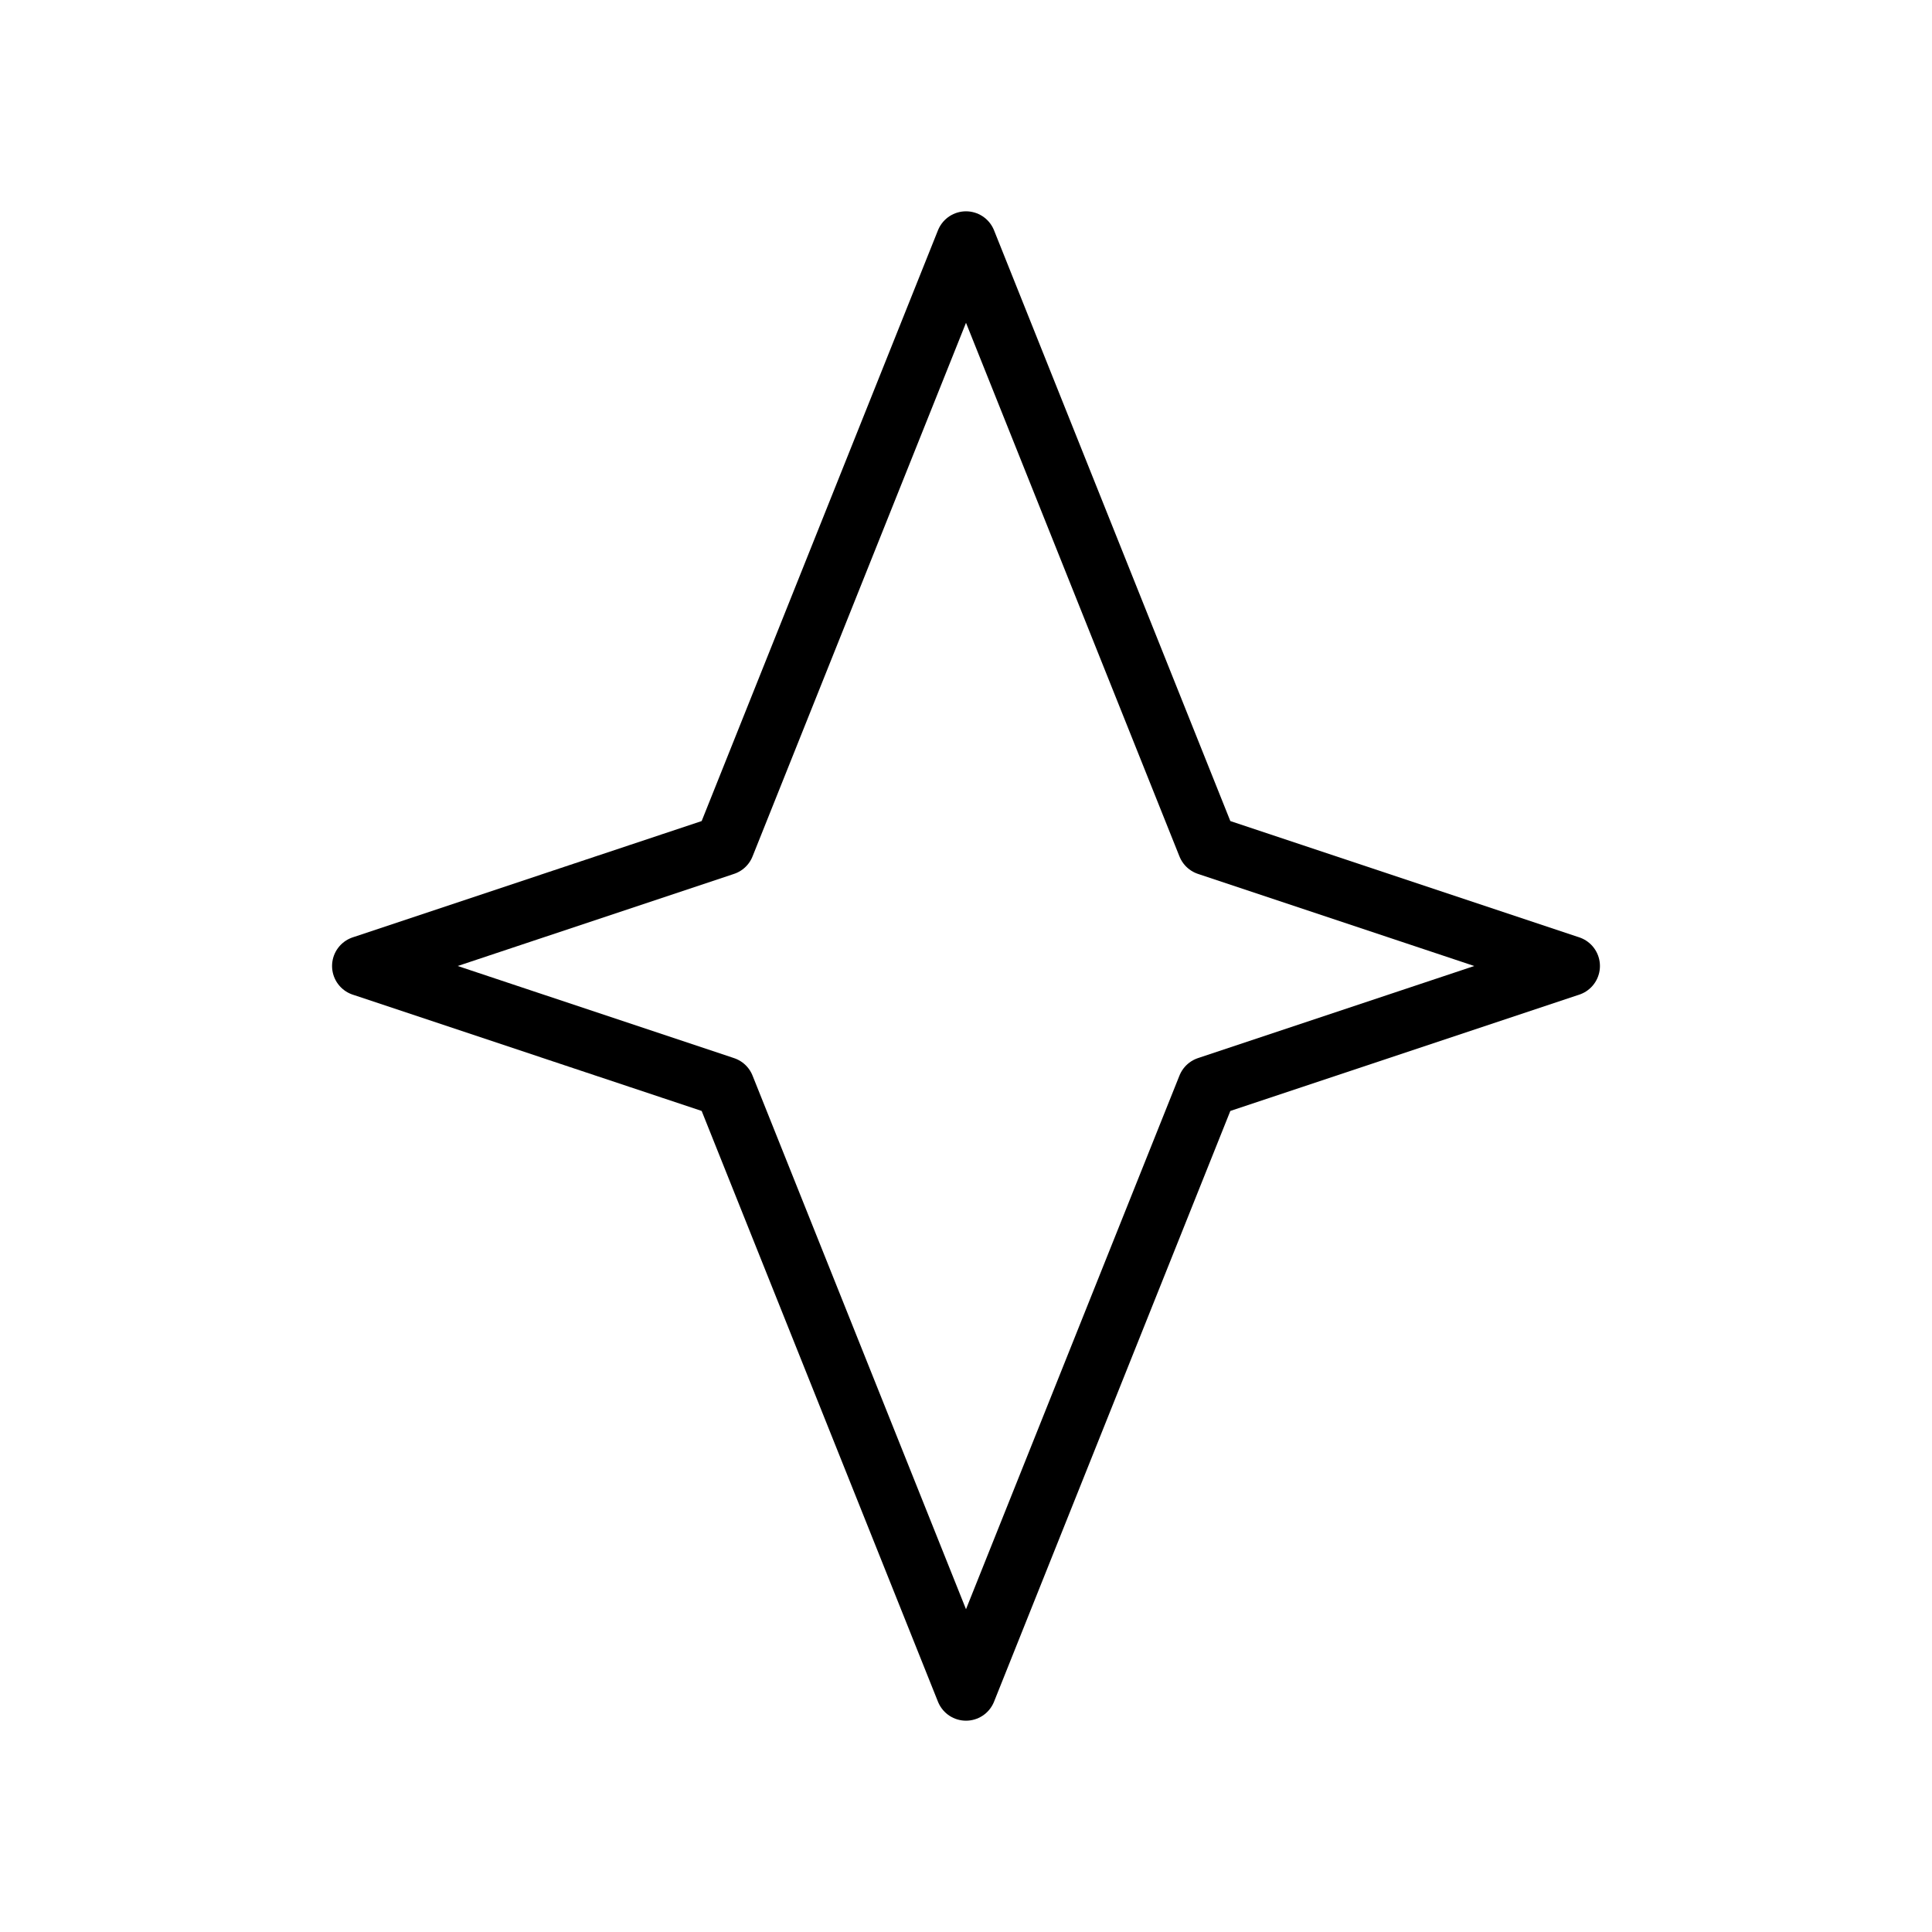
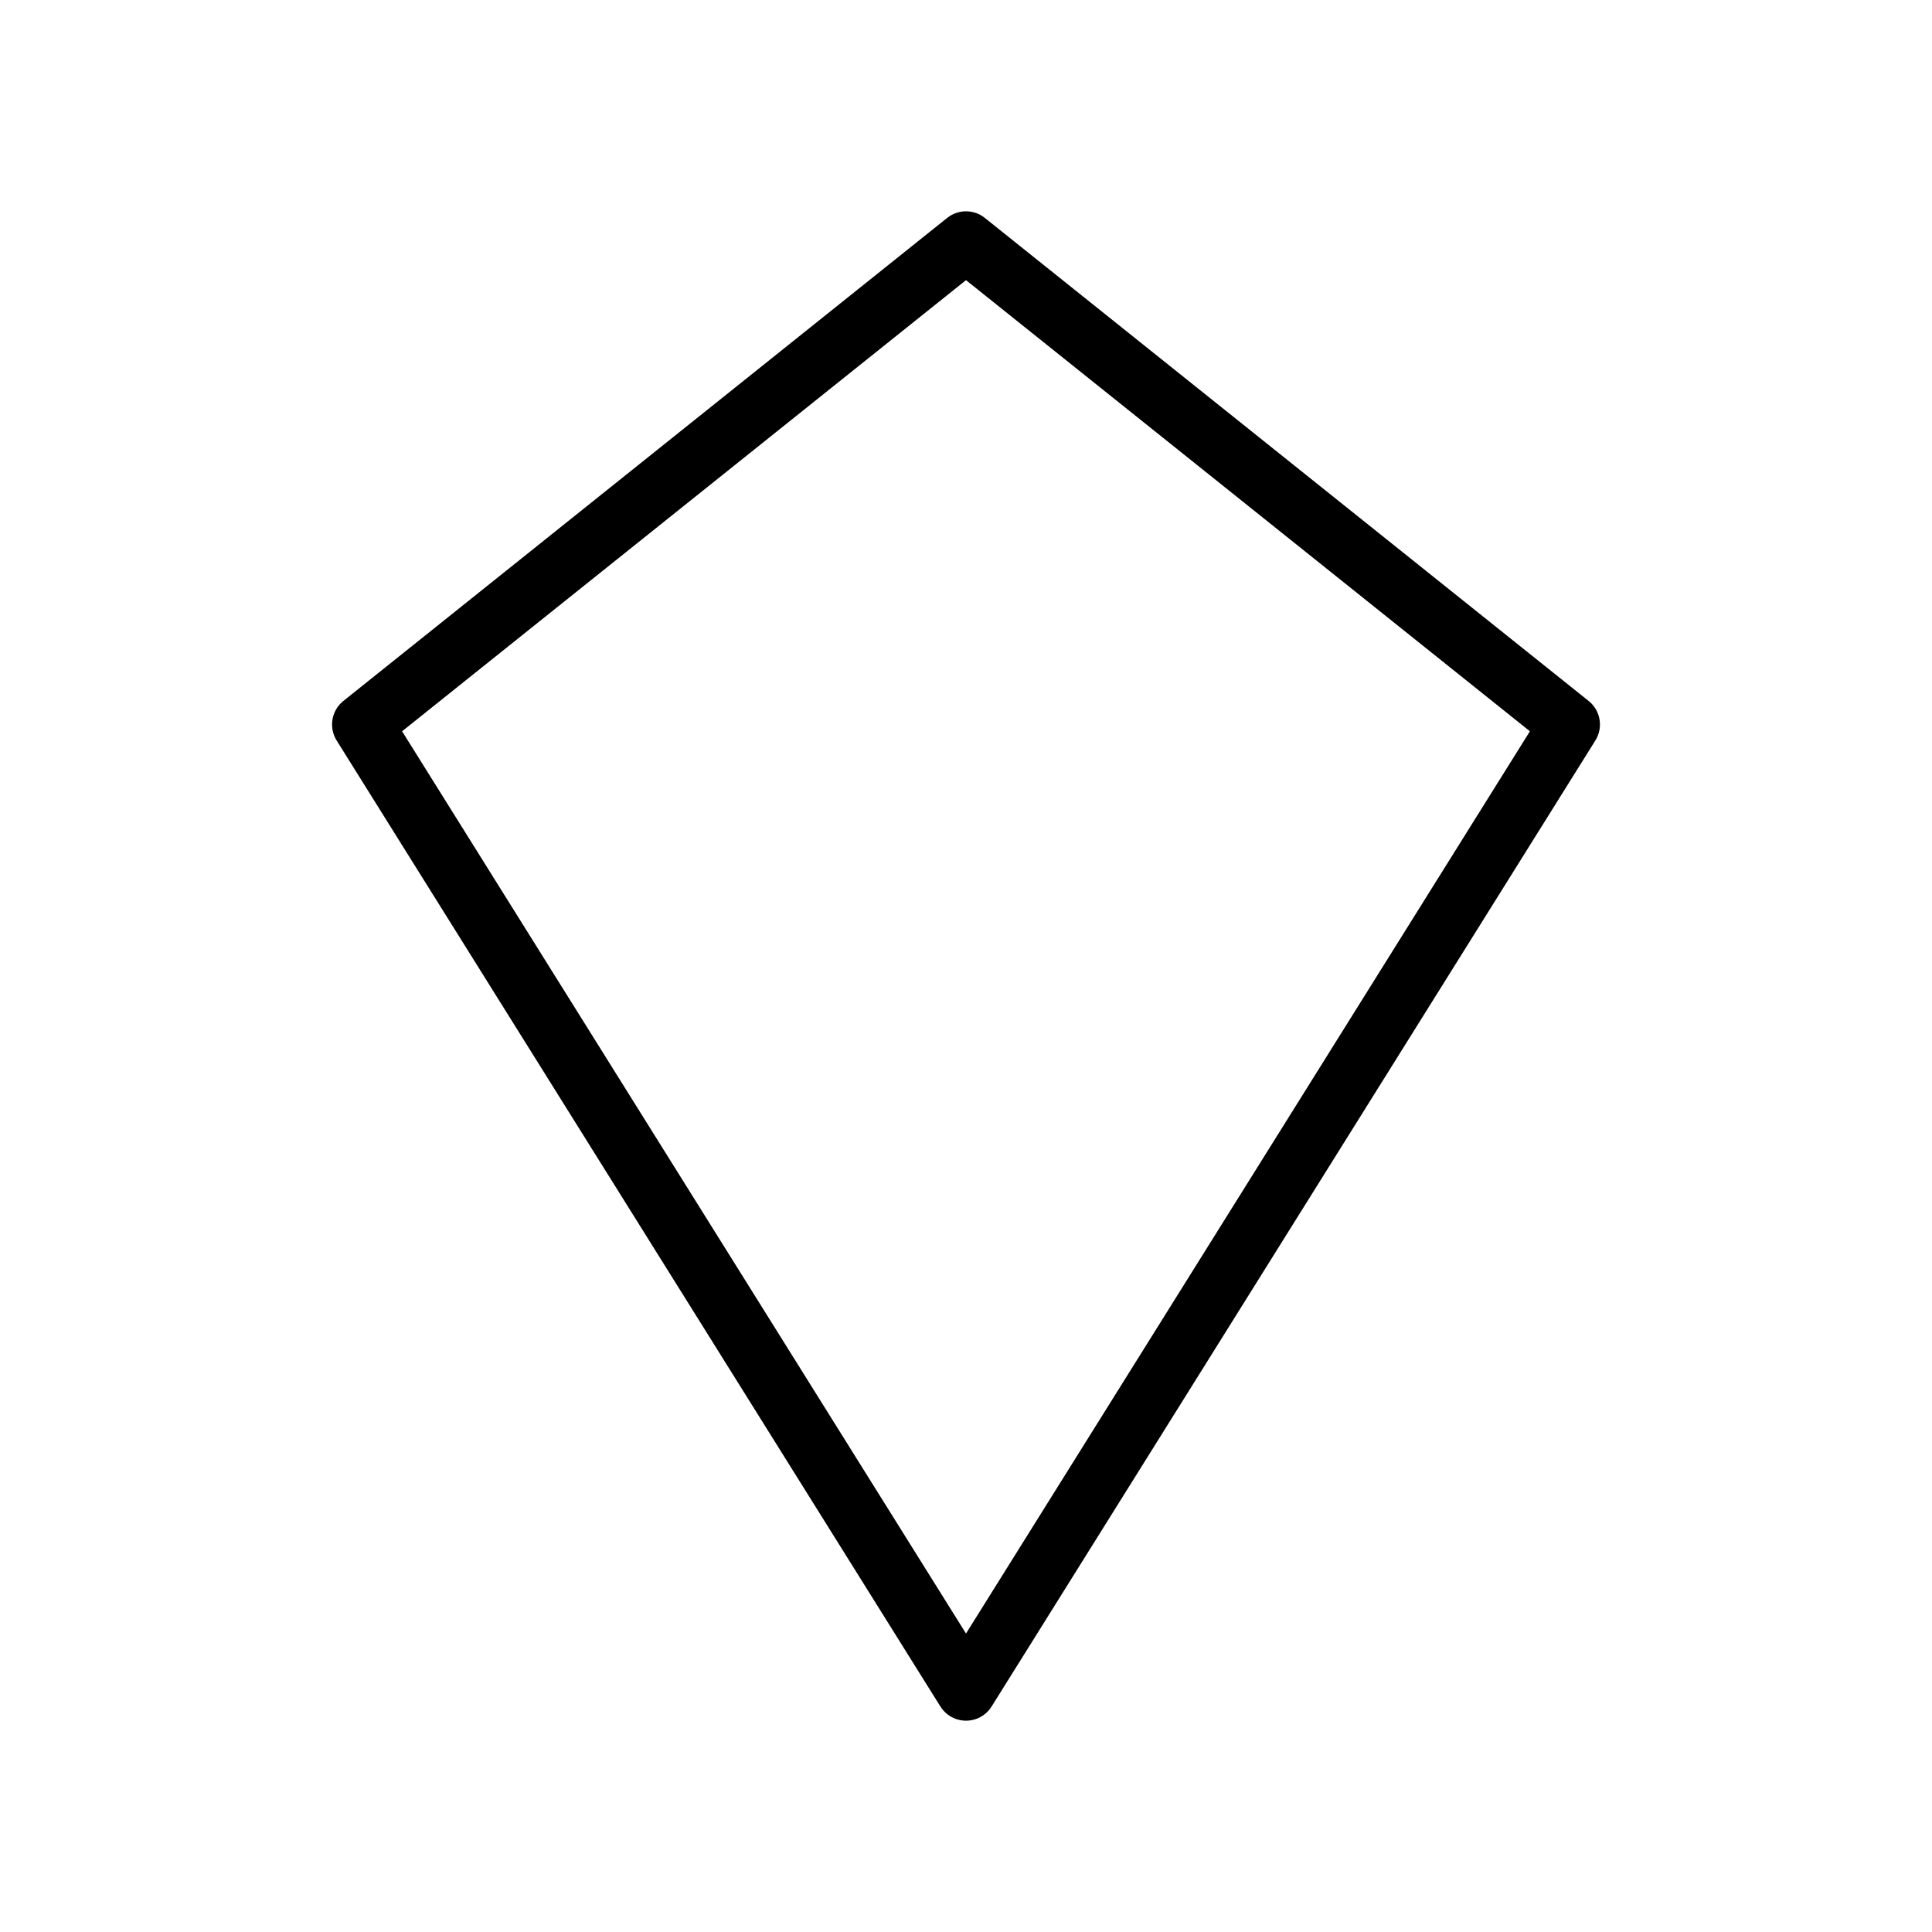
<svg xmlns="http://www.w3.org/2000/svg" viewBox="0 0 64 64" fill="none" stroke="currentColor" stroke-width="2" stroke-linecap="round" stroke-linejoin="round">
-   <path d="M32 8 L40 28 L52 32 L40 36 L32 56 L24 36 L12 32 L24 28 Z" />
+   <path d="M32 8 L 52 24 L 32 56 L 12 24 Z" />
</svg>
